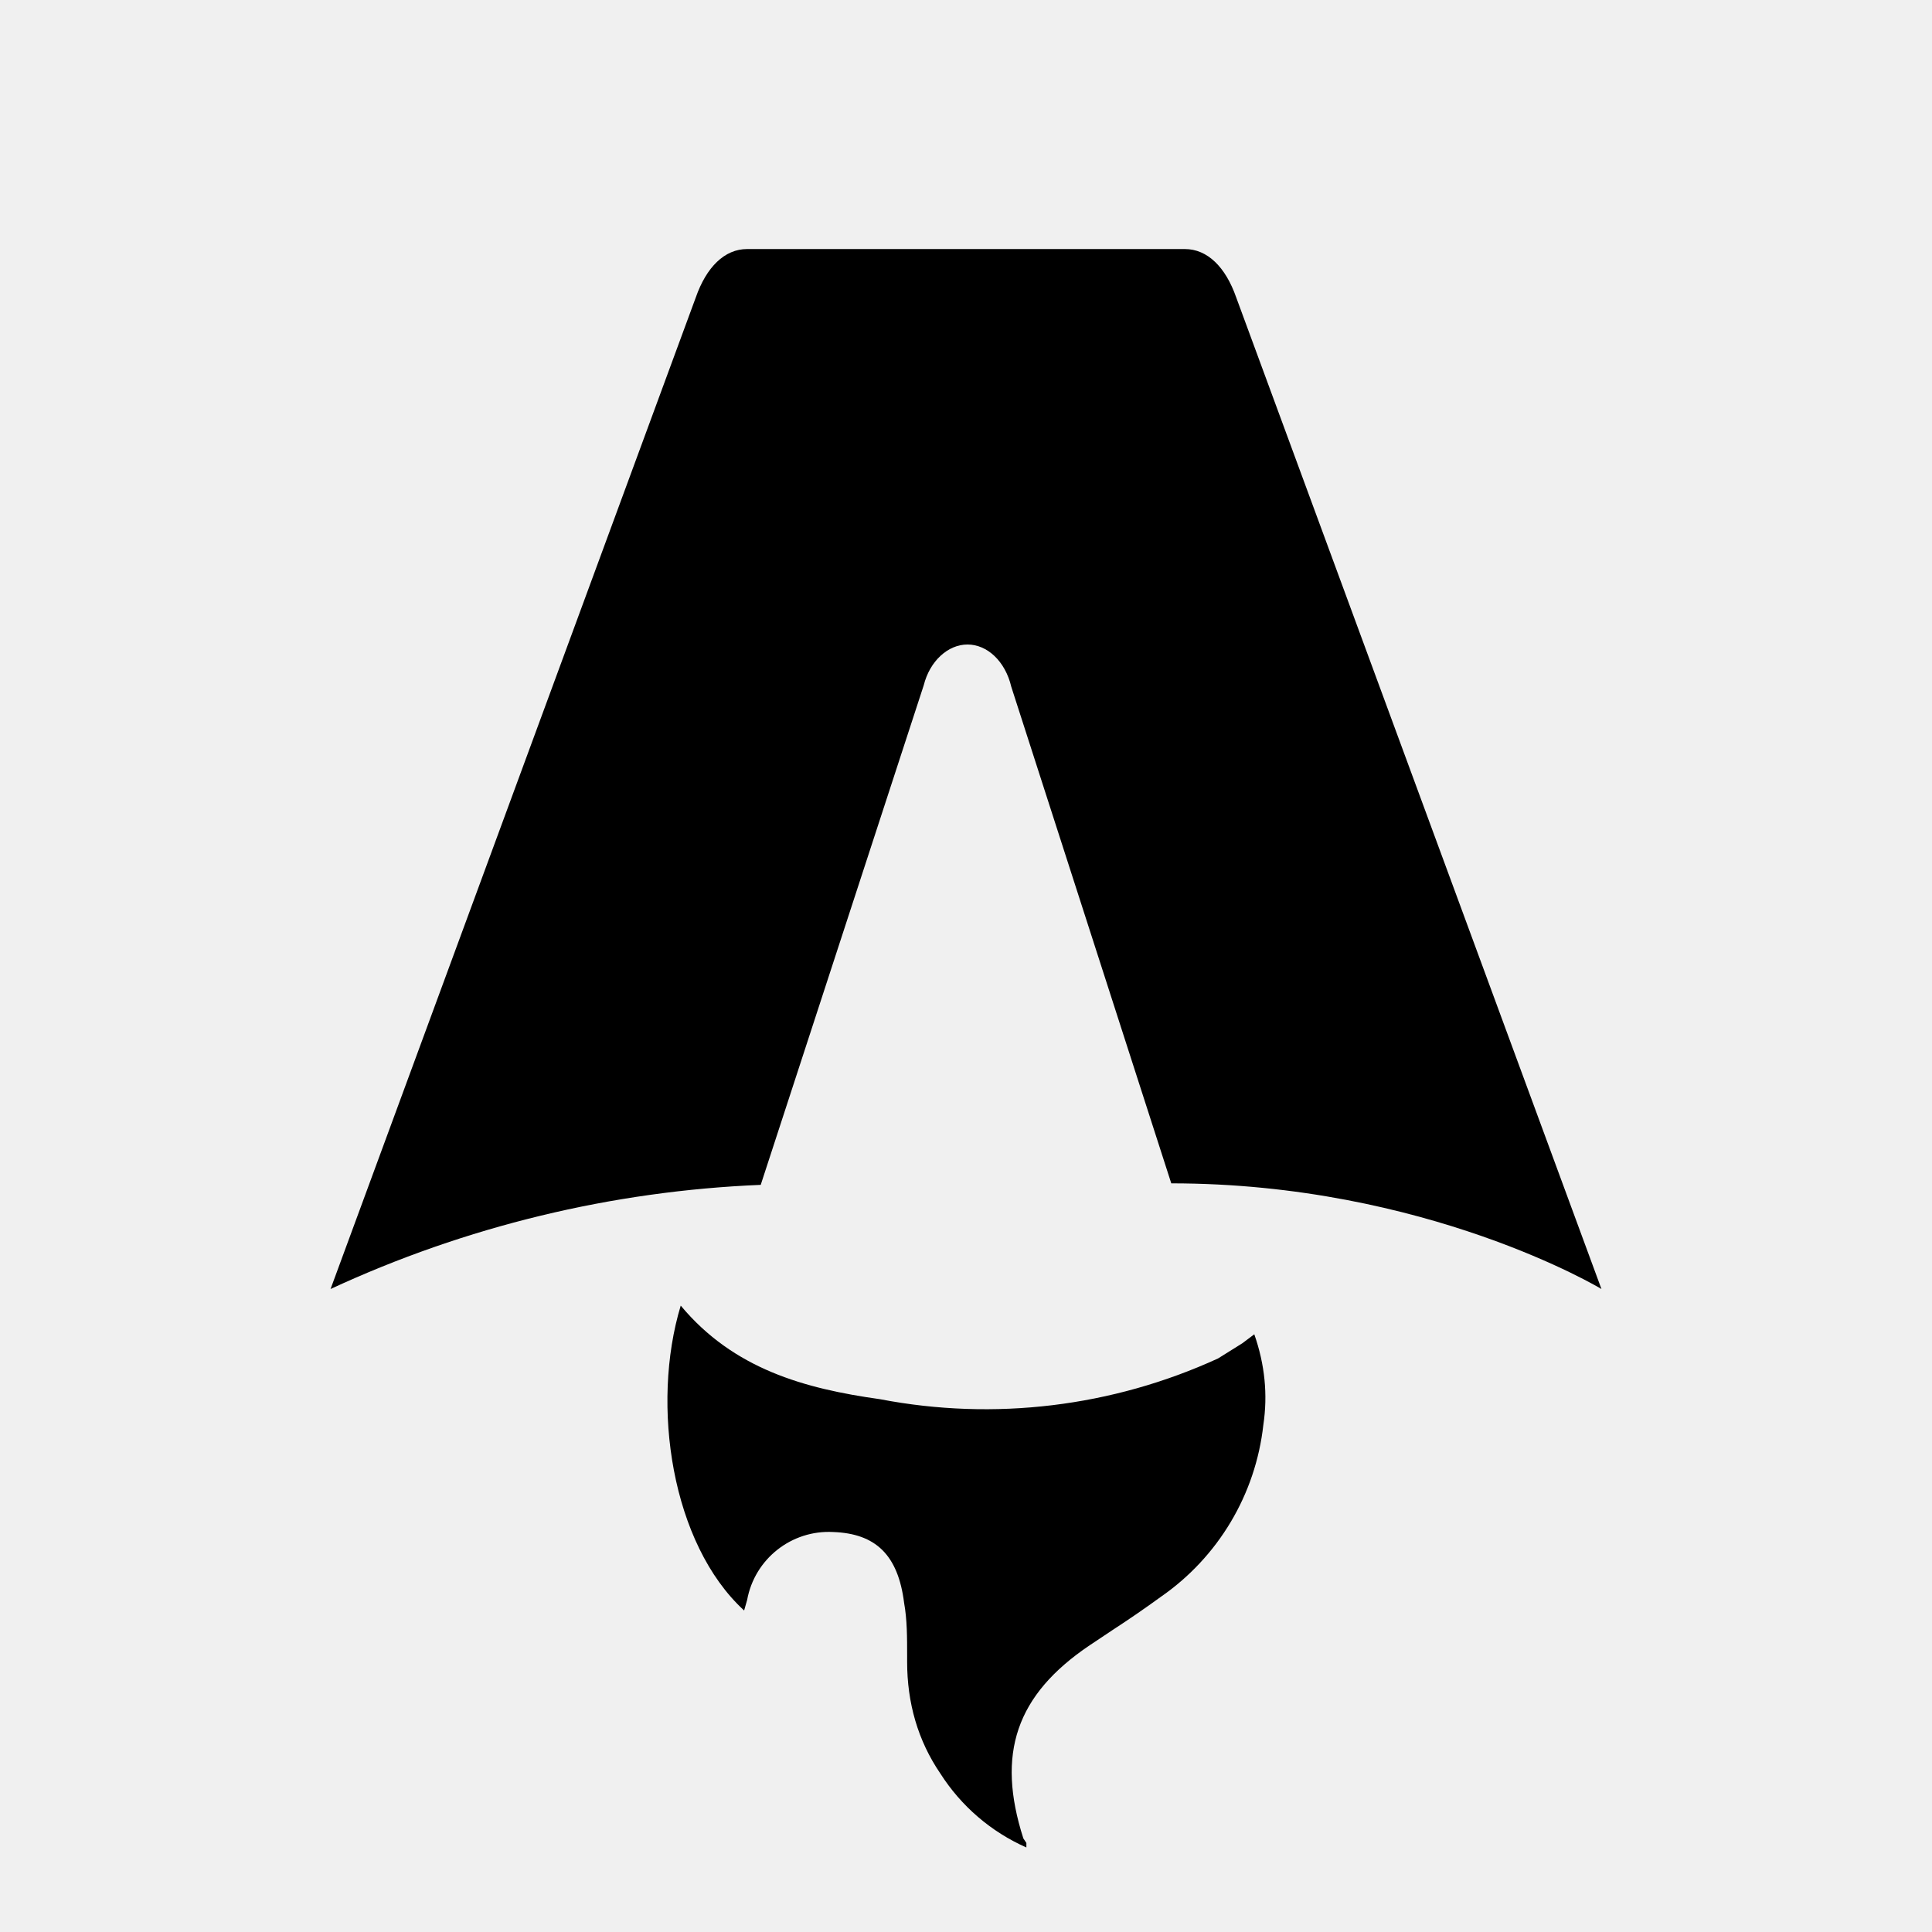
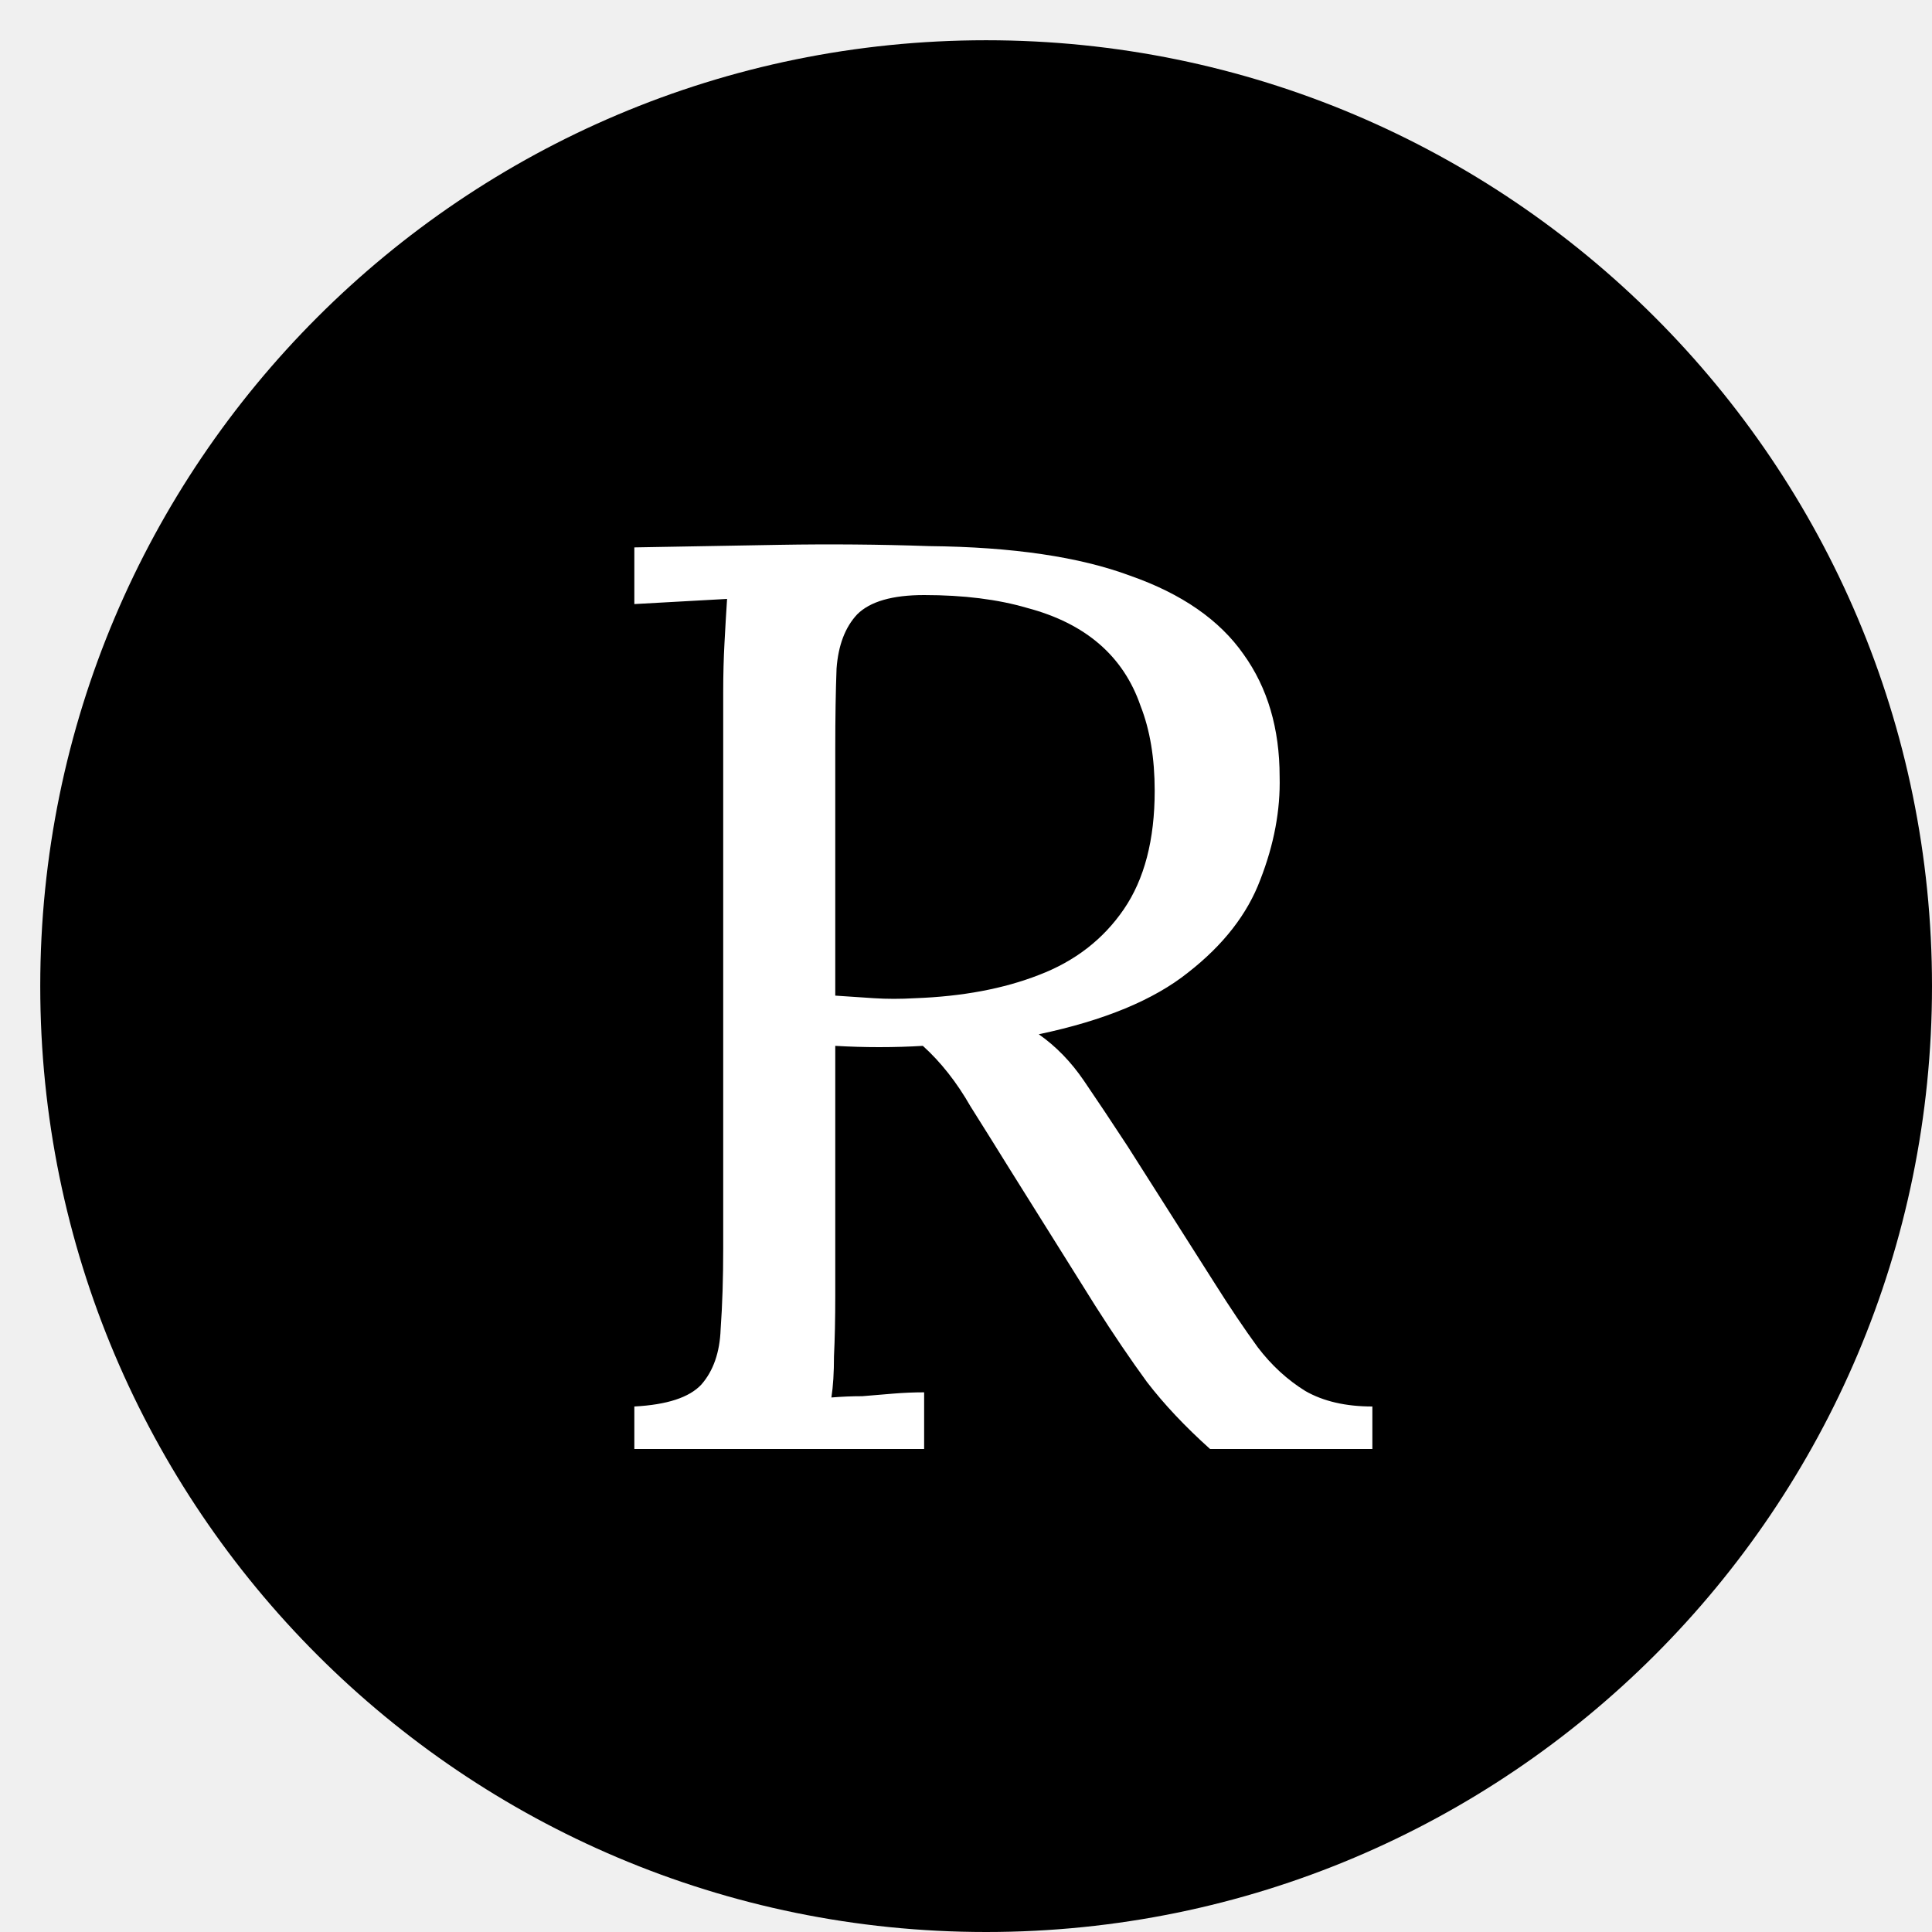
- <svg xmlns="http://www.w3.org/2000/svg" fill="none" viewBox="0 0 128 128">
-   <path d="M50.4 78.5a75.1 75.1 0 0 0-28.5 6.9l24.2-65.7c.7-2 1.9-3.2 3.4-3.2h29c1.5 0 2.7 1.2 3.4 3.2l24.2 65.7s-11.6-7-28.5-7L67 45.5c-.4-1.7-1.6-2.8-2.9-2.8-1.3 0-2.5 1.1-2.9 2.7L50.4 78.5Zm-1.1 28.2Zm-4.2-20.2c-2 6.6-.6 15.8 4.2 20.2a17.5 17.5 0 0 1 .2-.7 5.5 5.5 0 0 1 5.7-4.5c2.8.1 4.3 1.5 4.7 4.7.2 1.1.2 2.3.2 3.5v.4c0 2.7.7 5.2 2.2 7.4a13 13 0 0 0 5.7 4.9v-.3l-.2-.3c-1.8-5.6-.5-9.5 4.4-12.8l1.5-1a73 73 0 0 0 3.2-2.2 16 16 0 0 0 6.8-11.4c.3-2 .1-4-.6-6l-.8.6-1.6 1a37 37 0 0 1-22.4 2.7c-5-.7-9.7-2-13.2-6.2Z" />
-   <style>
-         path { fill: #000; }
-         @media (prefers-color-scheme: dark) {
-             path { fill: #FFF; }
-         }
-     </style>
+ <svg xmlns="http://www.w3.org/2000/svg" width="48" height="48" viewBox="0 0 48 48" fill="none">
+   <circle cx="24.5" cy="24.5" r="23.5" fill="black" />
+   <path d="M15.76 36V34.944C16.571 34.901 17.125 34.72 17.424 34.4C17.723 34.059 17.883 33.6 17.904 33.024C17.947 32.427 17.968 31.755 17.968 31.008V17.184C17.968 16.757 17.979 16.352 18 15.968C18.021 15.563 18.043 15.2 18.064 14.88C17.68 14.901 17.296 14.923 16.912 14.944C16.528 14.965 16.144 14.987 15.76 15.008V13.6C16.955 13.579 18.16 13.557 19.376 13.536C20.613 13.515 21.851 13.525 23.088 13.568C25.157 13.589 26.821 13.835 28.08 14.304C29.36 14.752 30.299 15.403 30.896 16.256C31.493 17.088 31.792 18.101 31.792 19.296C31.813 20.128 31.653 20.981 31.312 21.856C30.992 22.709 30.395 23.477 29.52 24.16C28.667 24.843 27.429 25.355 25.808 25.696C26.235 25.995 26.608 26.379 26.928 26.848C27.248 27.317 27.611 27.861 28.016 28.48L30.192 31.904C30.555 32.48 30.907 33.003 31.248 33.472C31.589 33.92 31.984 34.283 32.432 34.56C32.88 34.816 33.435 34.944 34.096 34.944V36H30.064C29.445 35.445 28.923 34.891 28.496 34.336C28.091 33.781 27.664 33.152 27.216 32.448L25.072 29.024C24.795 28.576 24.475 28.064 24.112 27.488C23.771 26.891 23.376 26.389 22.928 25.984C22.587 26.005 22.224 26.016 21.84 26.016C21.477 26.016 21.115 26.005 20.752 25.984V32.192C20.752 32.768 20.741 33.269 20.72 33.696C20.72 34.101 20.699 34.443 20.656 34.72C20.912 34.699 21.168 34.688 21.424 34.688C21.68 34.667 21.936 34.645 22.192 34.624C22.448 34.603 22.704 34.592 22.96 34.592V36H15.76ZM22.736 24.8C23.909 24.757 24.933 24.565 25.808 24.224C26.704 23.883 27.408 23.339 27.92 22.592C28.432 21.845 28.688 20.864 28.688 19.648C28.688 18.837 28.571 18.133 28.336 17.536C28.123 16.917 27.781 16.405 27.312 16C26.843 15.595 26.245 15.296 25.52 15.104C24.795 14.891 23.941 14.784 22.96 14.784C22.171 14.784 21.616 14.944 21.296 15.264C20.997 15.584 20.827 16.032 20.784 16.608C20.763 17.163 20.752 17.824 20.752 18.592V24.736C21.093 24.757 21.413 24.779 21.712 24.8C22.032 24.821 22.373 24.821 22.736 24.8Z" fill="white" />
</svg>
